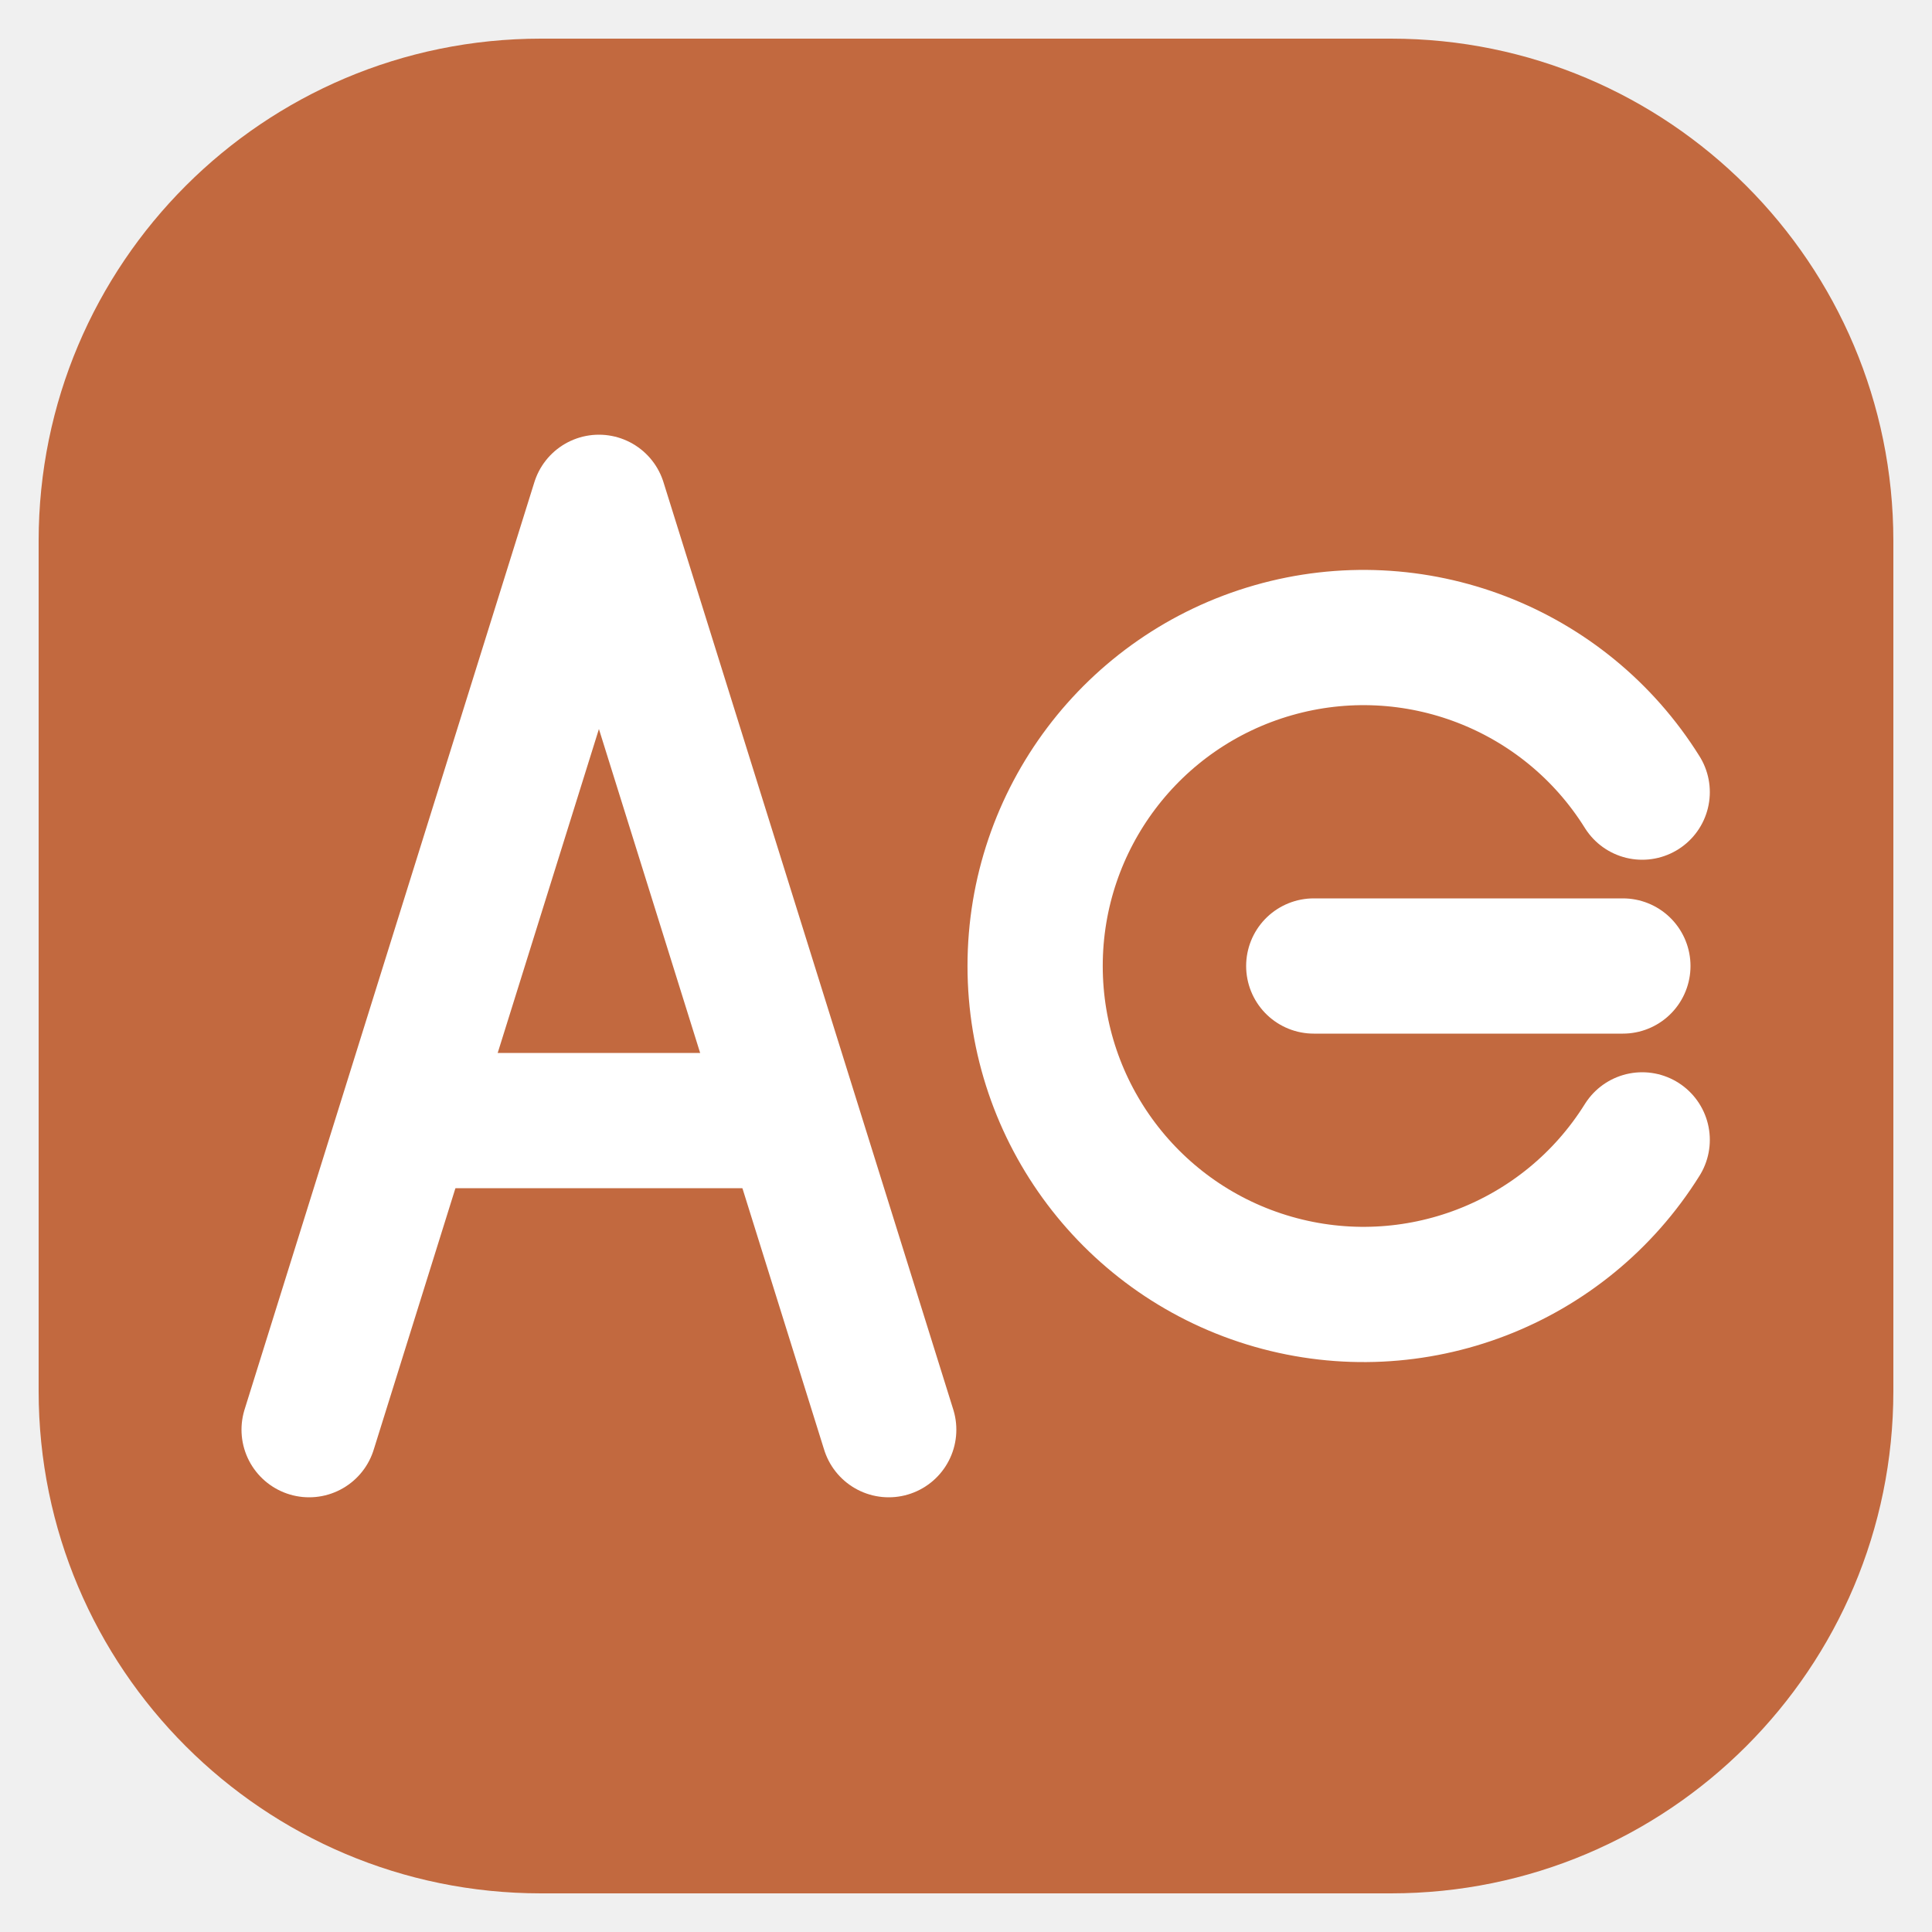
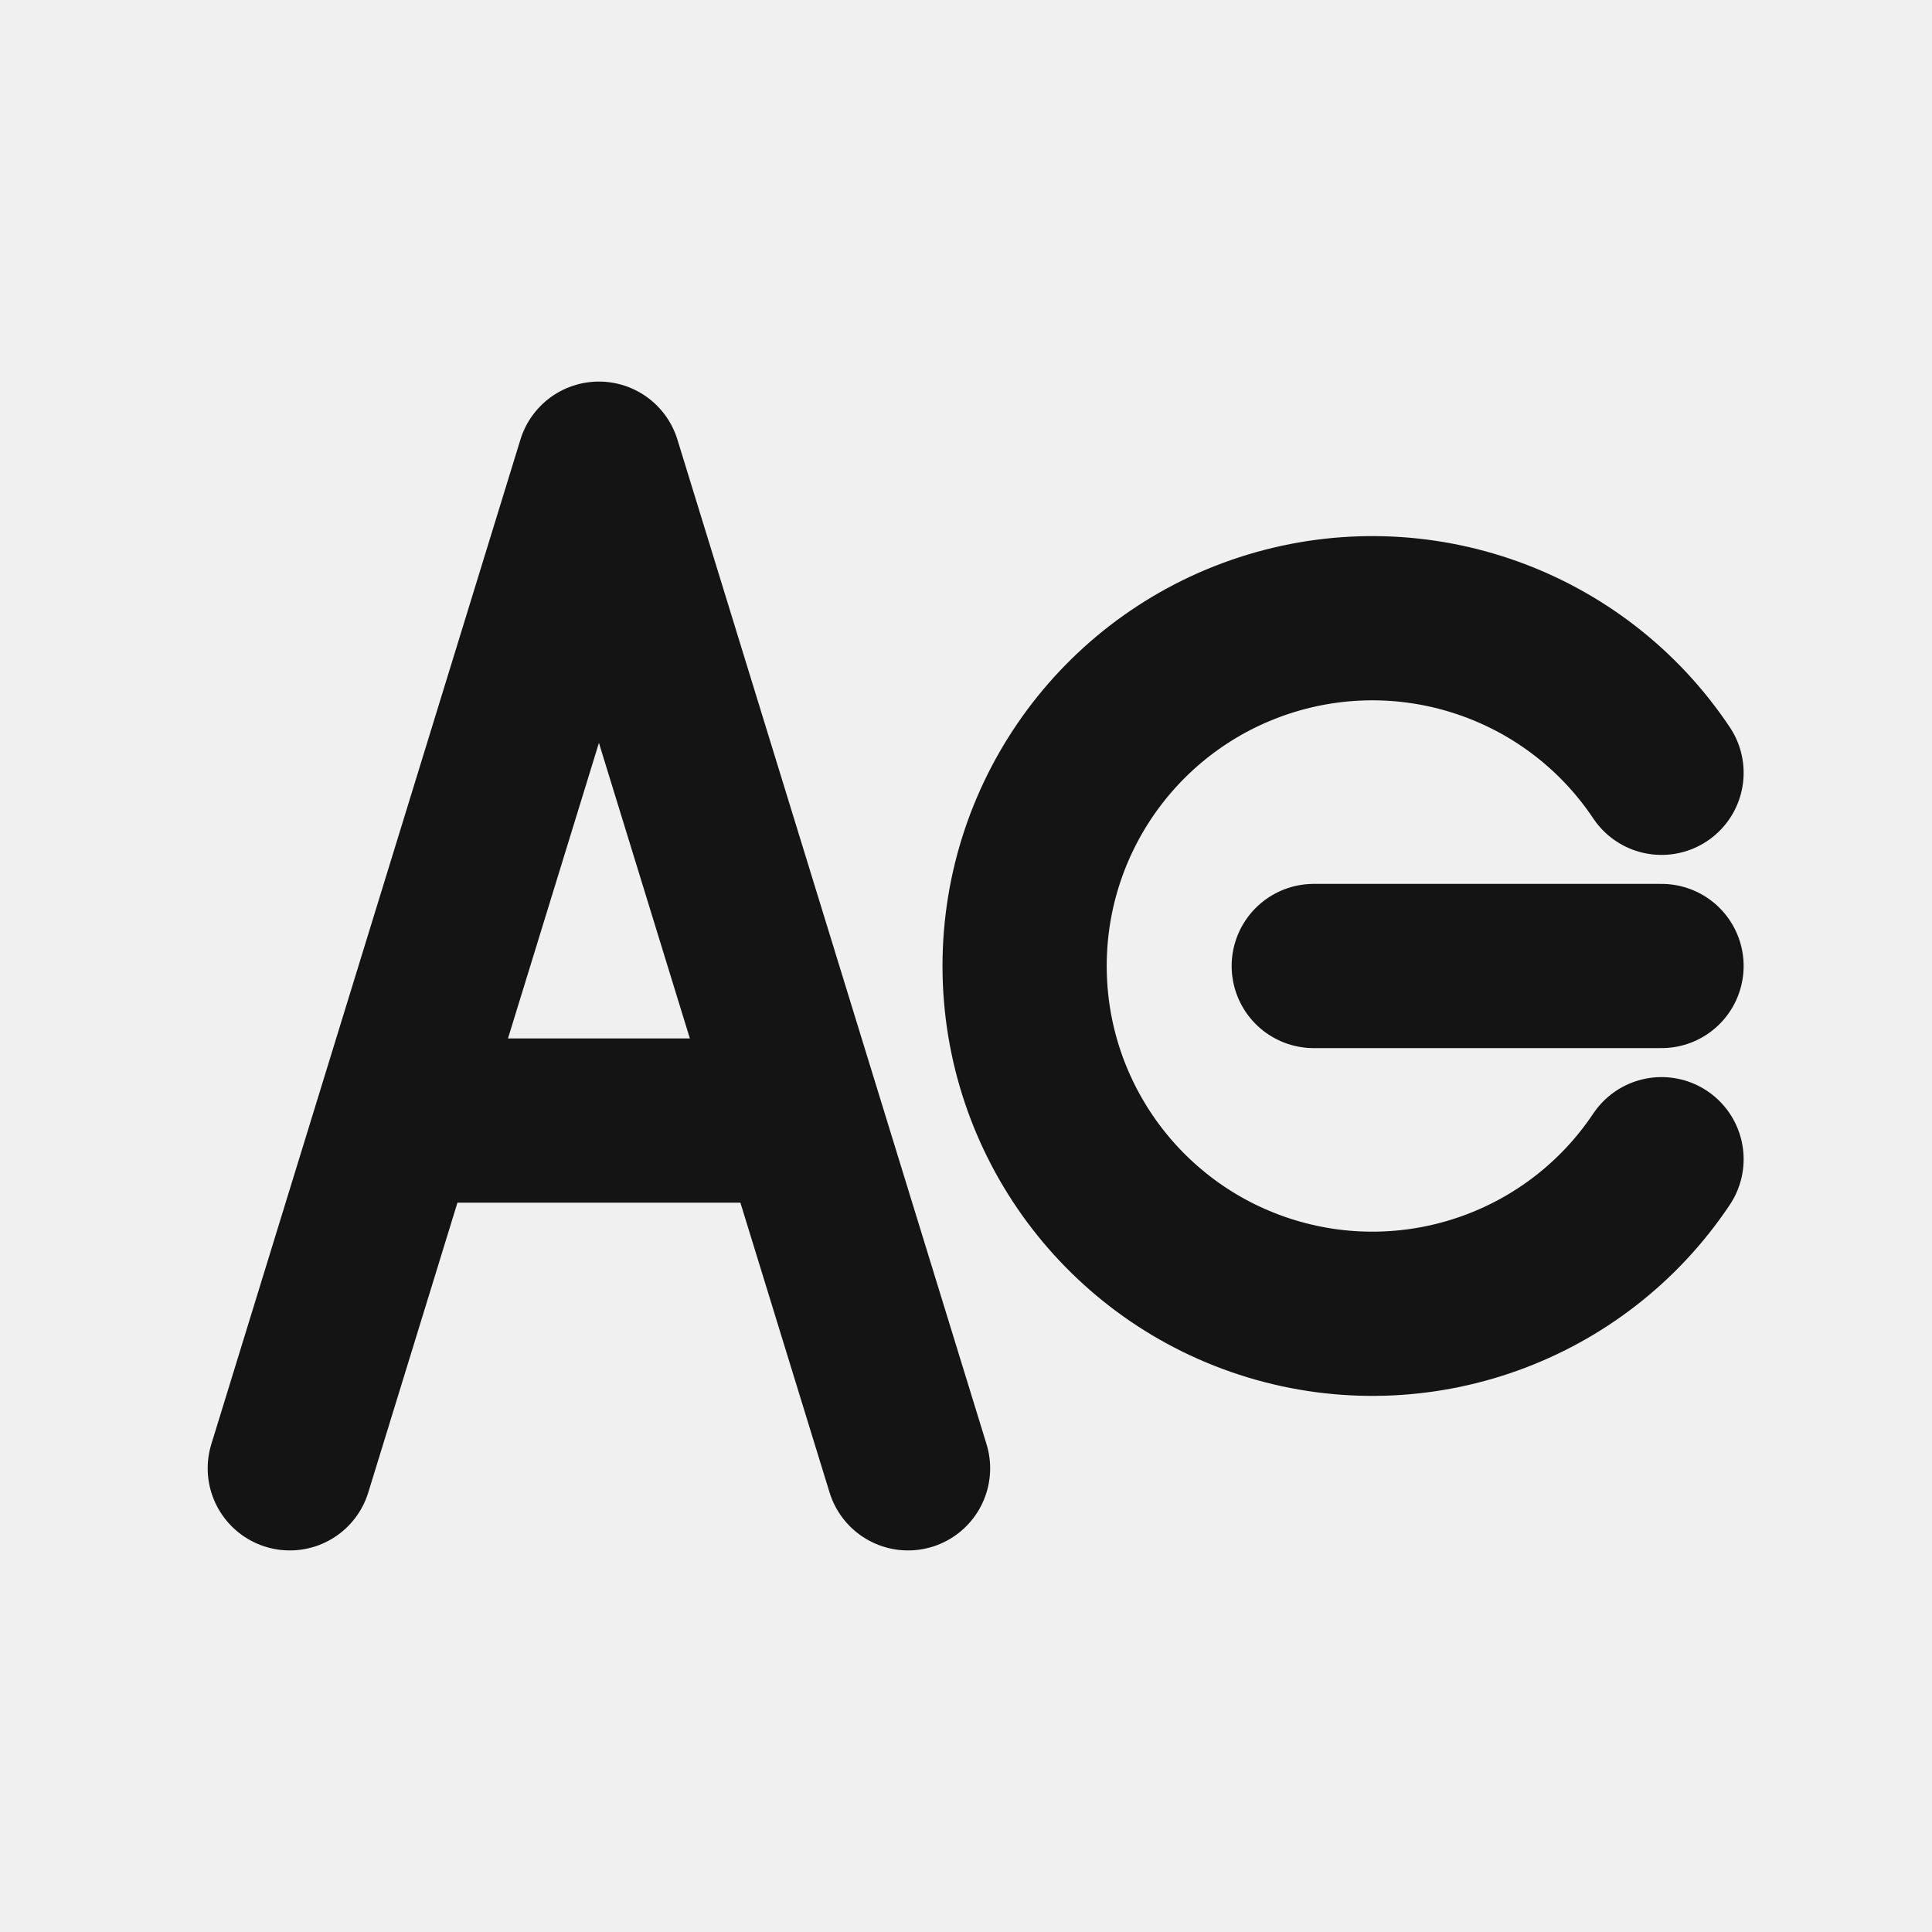
<svg xmlns="http://www.w3.org/2000/svg" viewBox="0 0 100 100" width="100" height="100" role="img" aria-label="AG monogram">
-   <rect x="2" y="2" width="96" height="96" rx="26" fill="#c2693f" />
-   <g fill="none" stroke="#ffffff" stroke-width="7" stroke-linecap="round" stroke-linejoin="round">
-     <path d="M16 74 L31 26 L46 74" />
-     <path d="M22 58 L40 58" />
-     <path d="M85 41 A17 17 0 1 0 85 59" />
-     <path d="M84 50 L68 50" />
+   <g fill="none" stroke="#141414" stroke-width="8.5" stroke-linecap="round" stroke-linejoin="round">
+     <path d="M15 76 L31 24 L47 76" />
+     <path d="M21 58 L41 58" />
+     <path d="M86 40 A18 18 0 1 0 86 60" />
+     <path d="M86 50 L68 50" />
  </g>
</svg>
